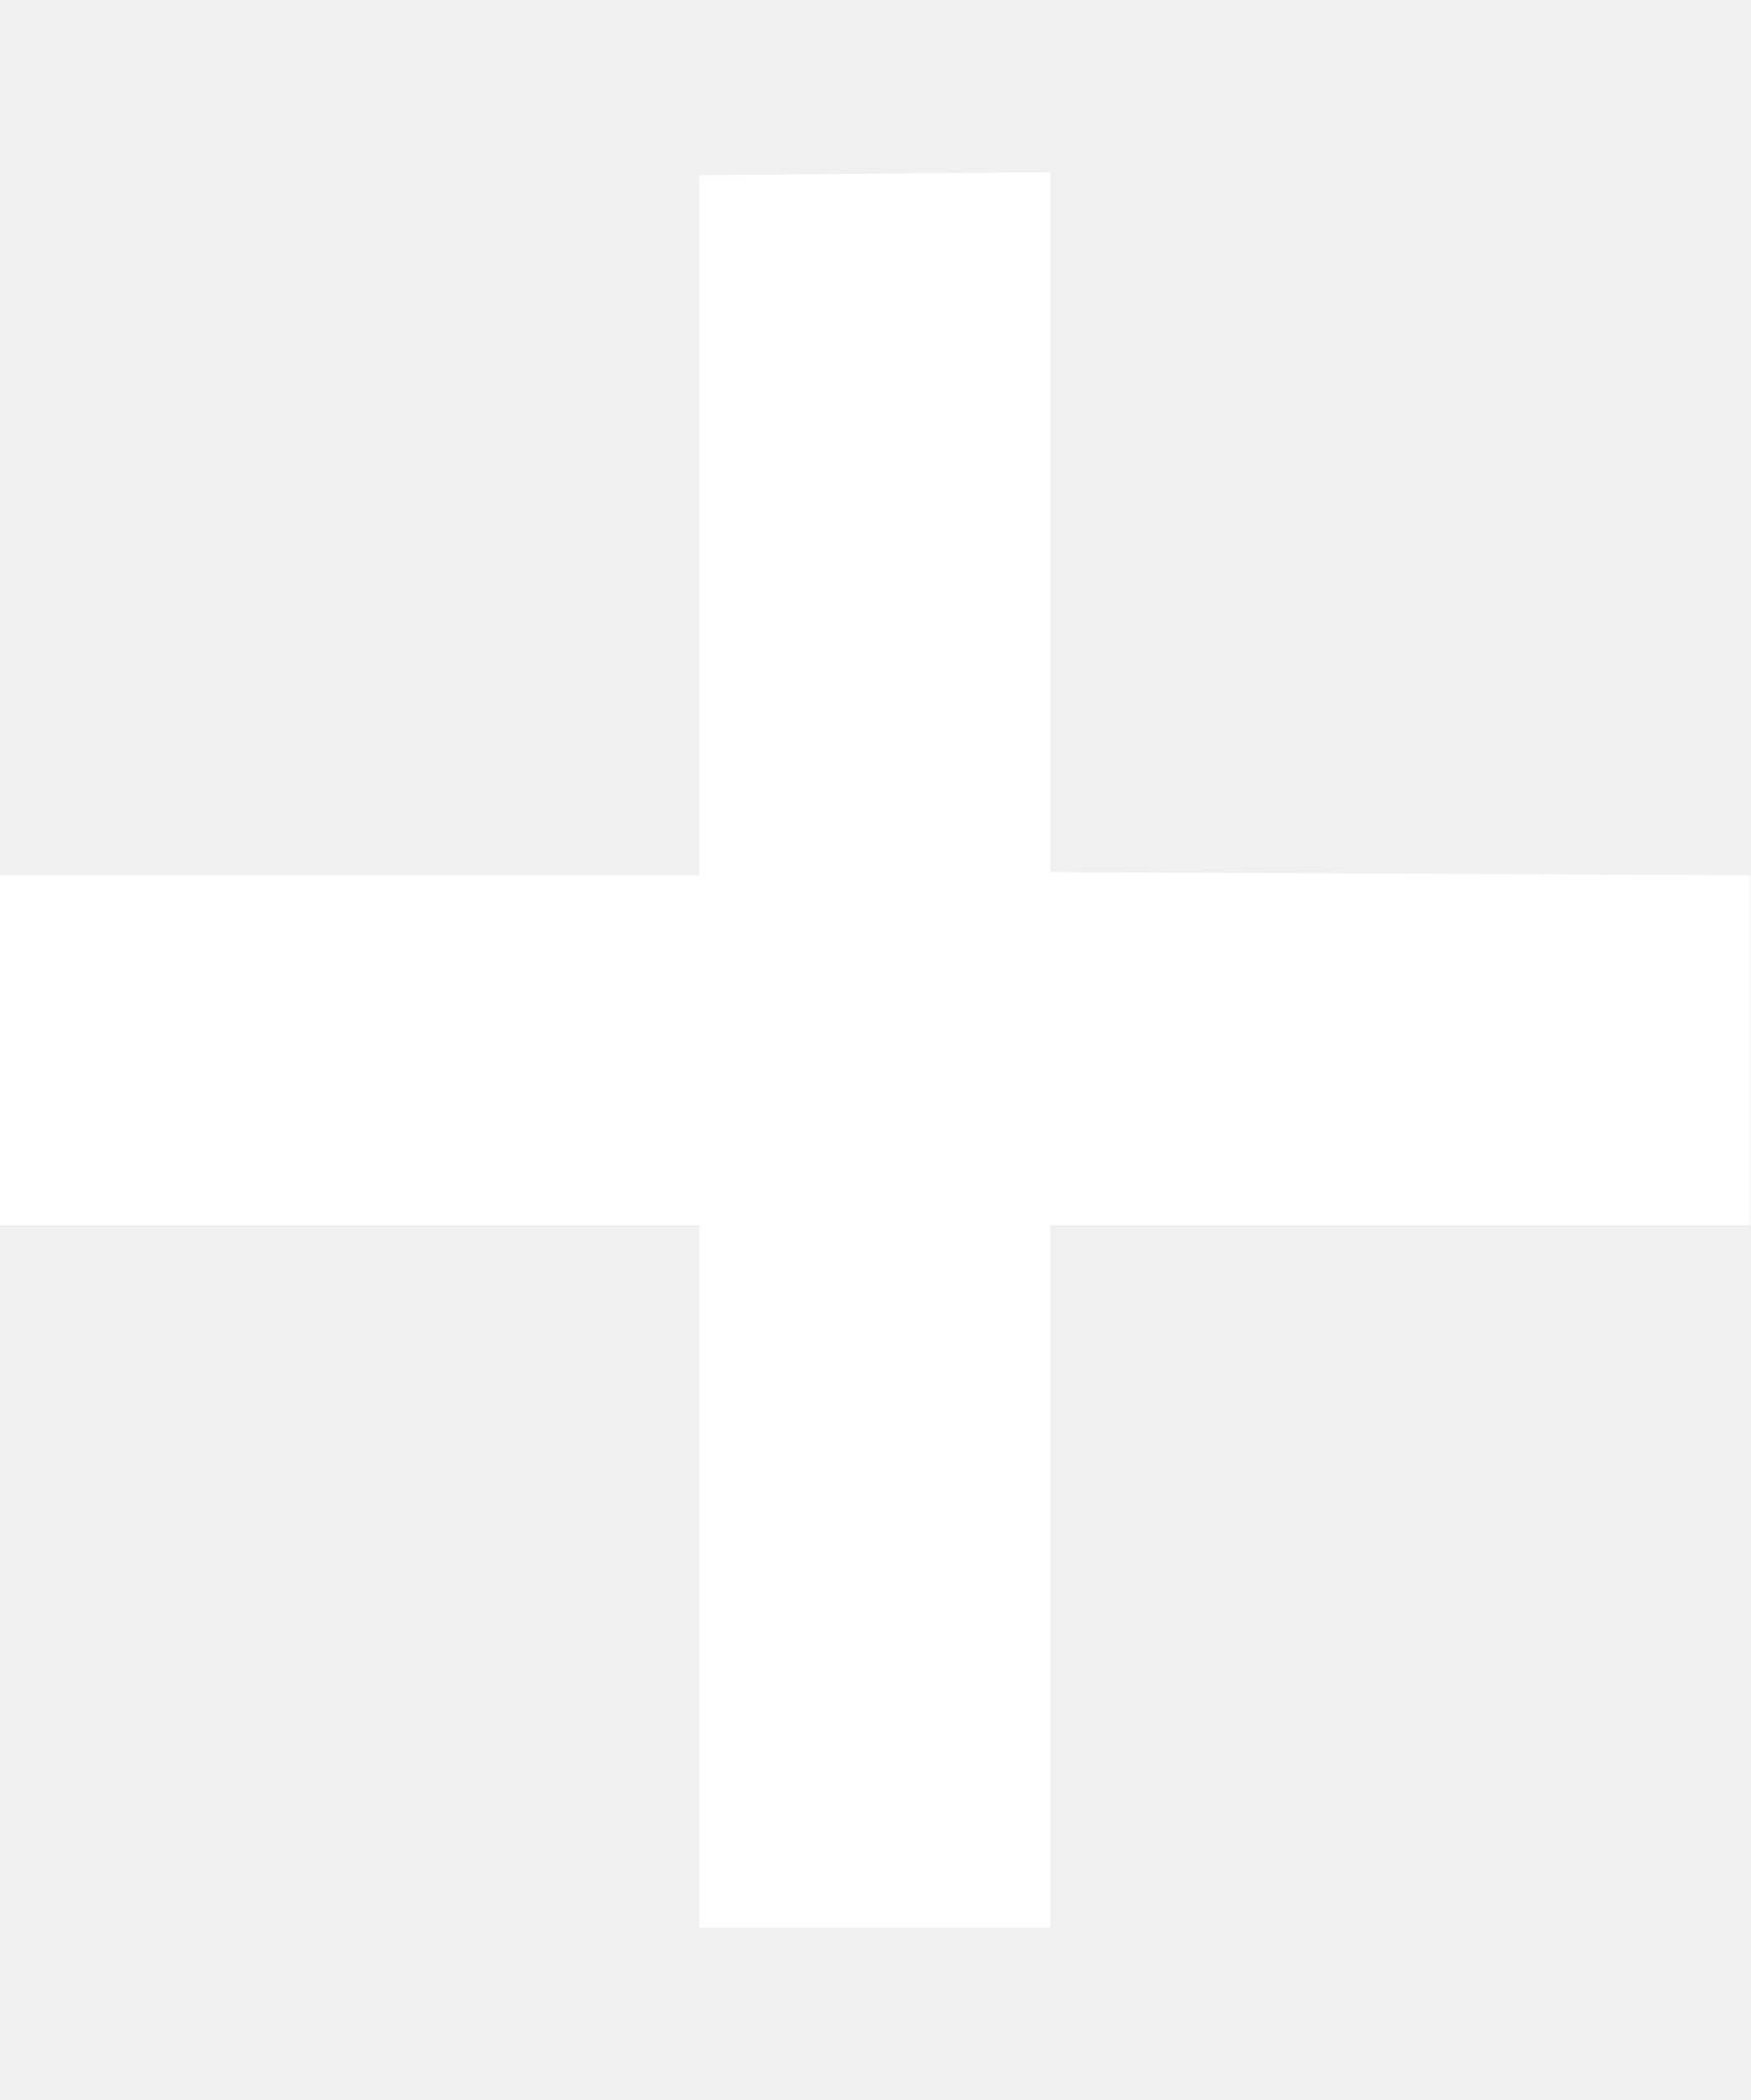
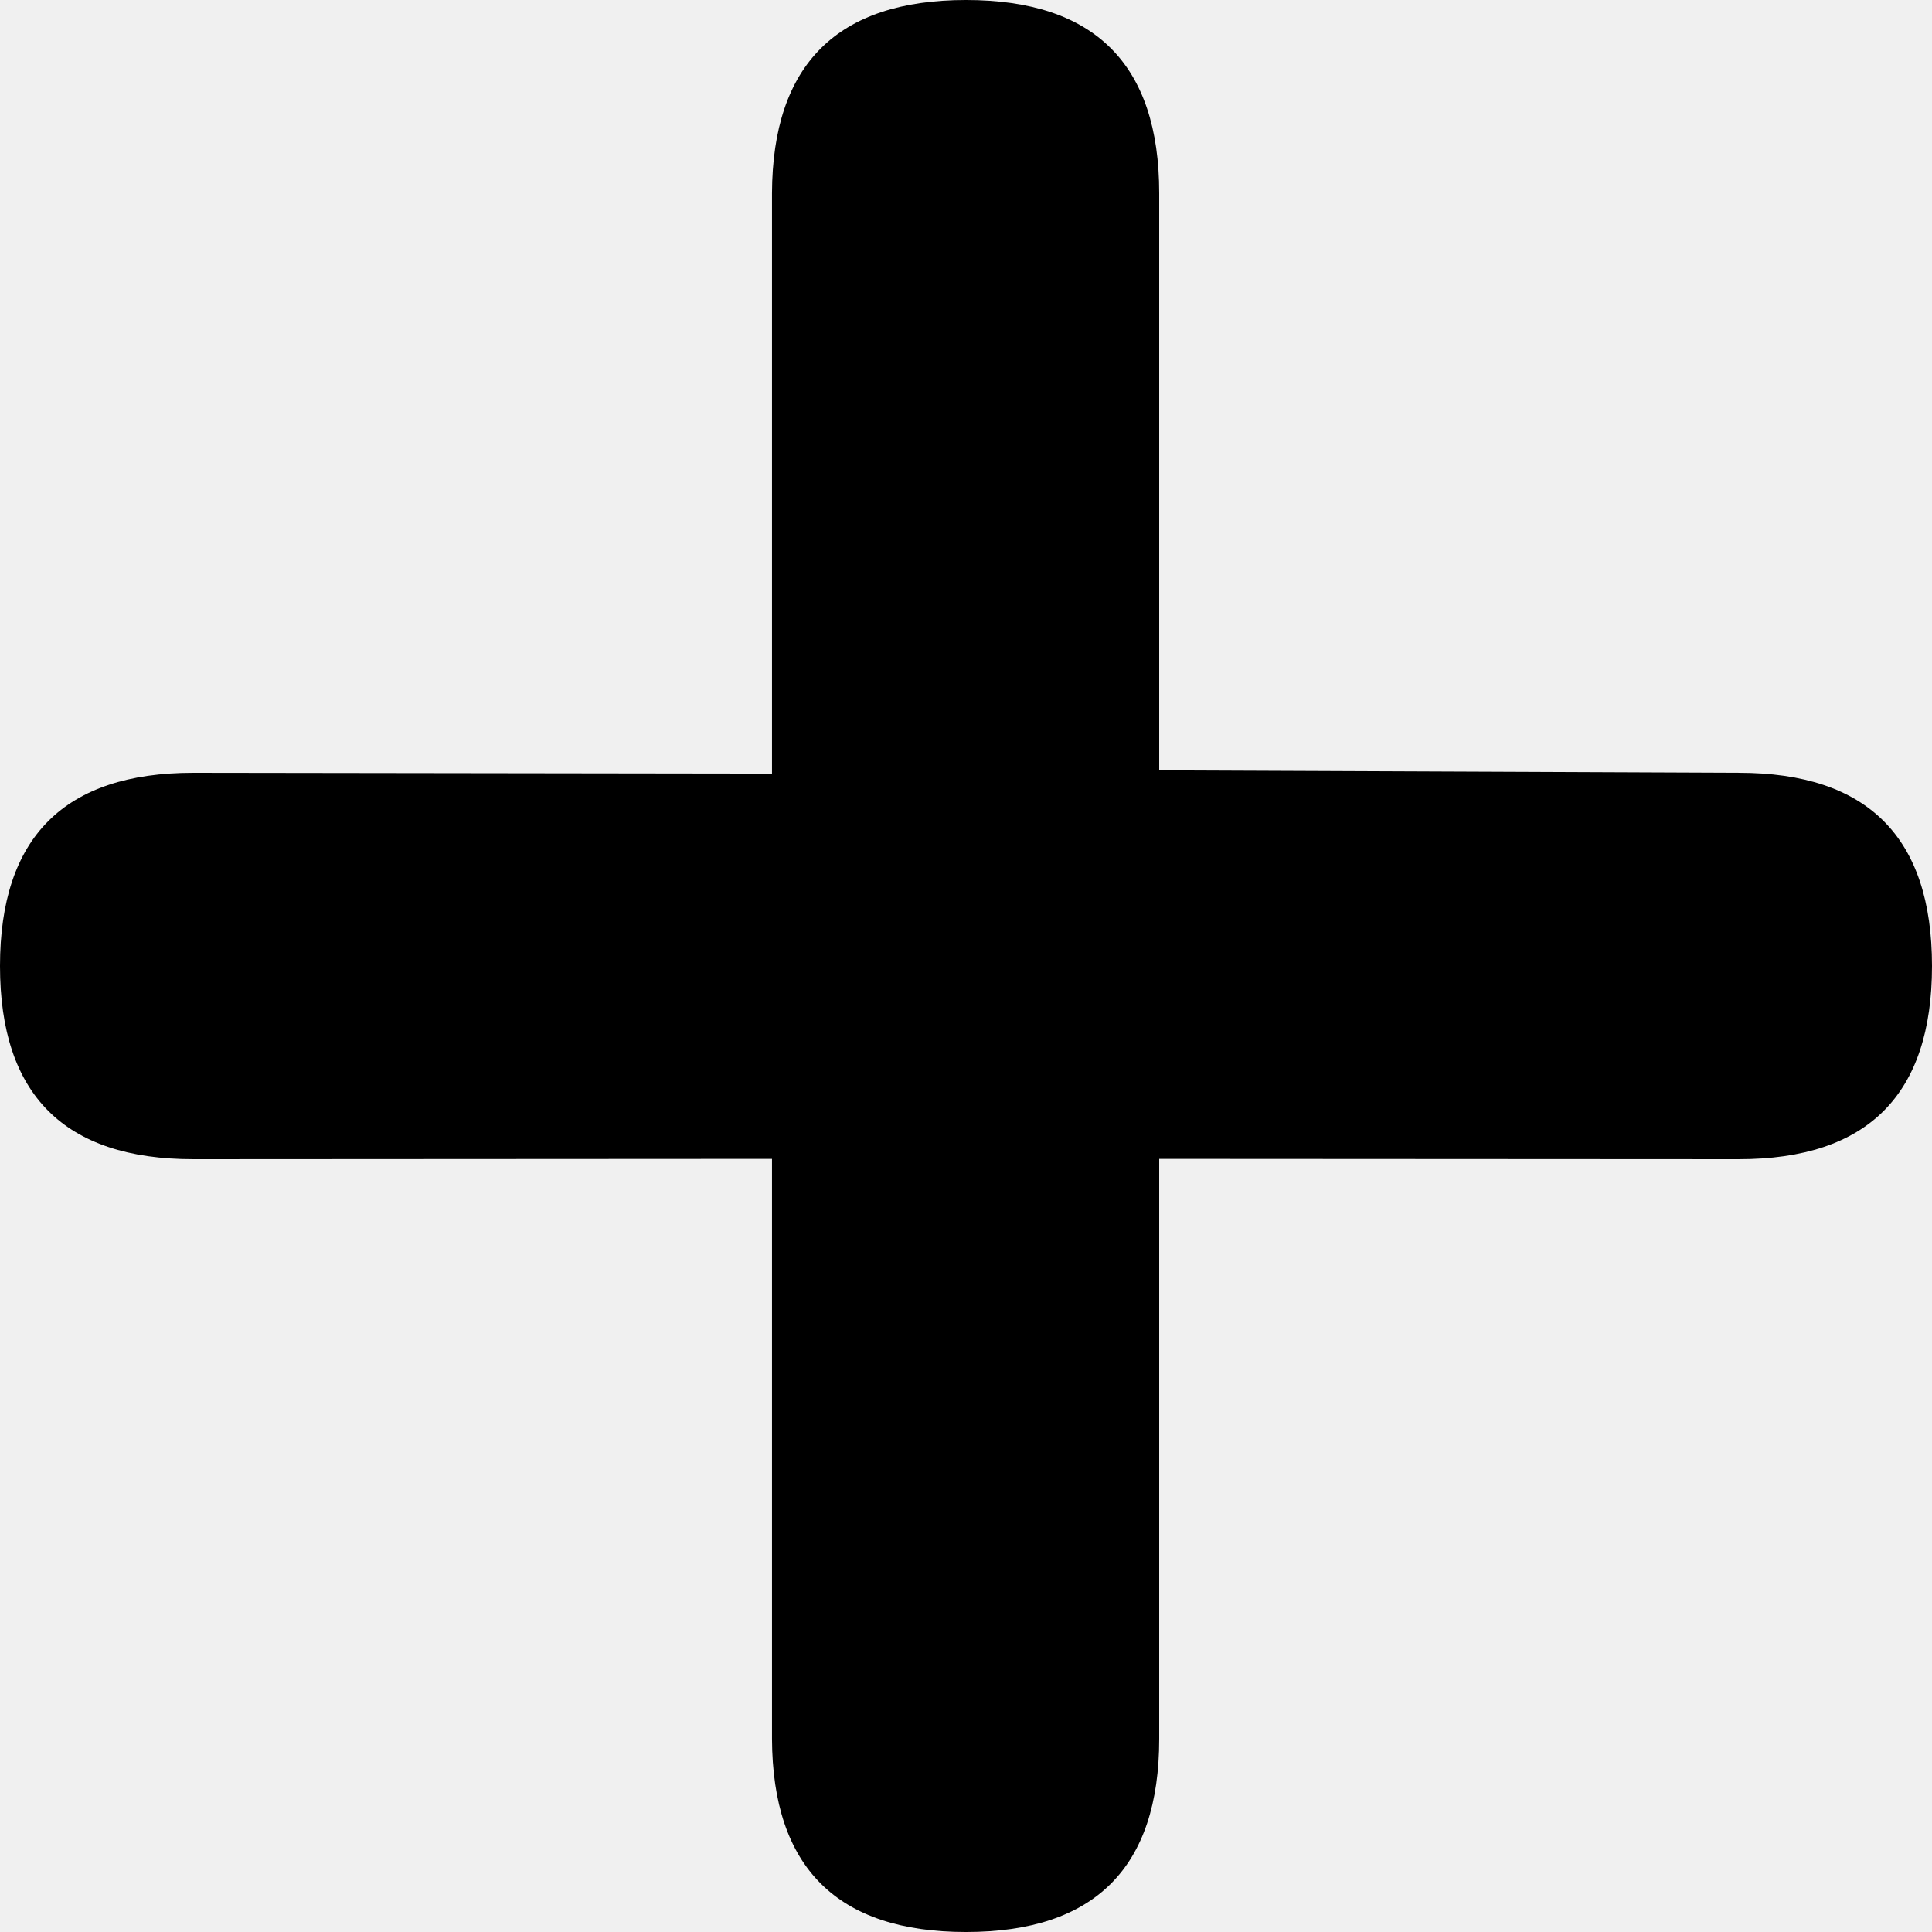
- <svg xmlns="http://www.w3.org/2000/svg" width="10px" height="12px" viewBox="0 0 10 12" version="1.1">
+ <svg xmlns="http://www.w3.org/2000/svg" width="12px" height="12px" viewBox="0 0 12 12" version="1.1">
  <defs />
-   <g id="Symbols" stroke="none" stroke-width="1" fill="none" fill-rule="evenodd">
-     <g id="Quantity/Remove" transform="translate(-8, -7)" fill="#FFFFFF">
-       <polygon id="plus" points="11.996 8.001 14 7.984 14 11.984 18 12.001 18 14.001 14 14.001 14 18.016 11.996 18.016 11.996 14.001 8 14.001 8 12.001 11.996 12.001" />
+   <g id="Design" stroke="none" stroke-width="1" fill="none" fill-rule="evenodd">
+     <g id="Home-v3" transform="translate(-290, -12)" fill="currentColor">
+       <g id="Header">
+         <g id="Group-4" transform="translate(284, 6)">
+           <path d="M12,6 C12.8,6 13.2,6.4 13.2,7.2 L13.2,10.785 L16.8,10.8 C17.6,10.8 18,11.2 18,12 C18,12.8 17.6,13.2 16.8,13.2 L13.2,13.198 L13.2,16.8 C13.2,17.6 12.8,18 12,18 C11.2,18 10.798,17.6 10.795,16.8 L10.795,13.198 L7.2,13.2 C6.4,13.2 6,12.8 6,12 C6,11.2 6.4,10.8 7.2,10.8 L10.795,10.805 L10.795,7.2 C10.798,6.4 11.2,6 12,6 Z" id="Path-2" />
+         </g>
+       </g>
    </g>
  </g>
</svg>
